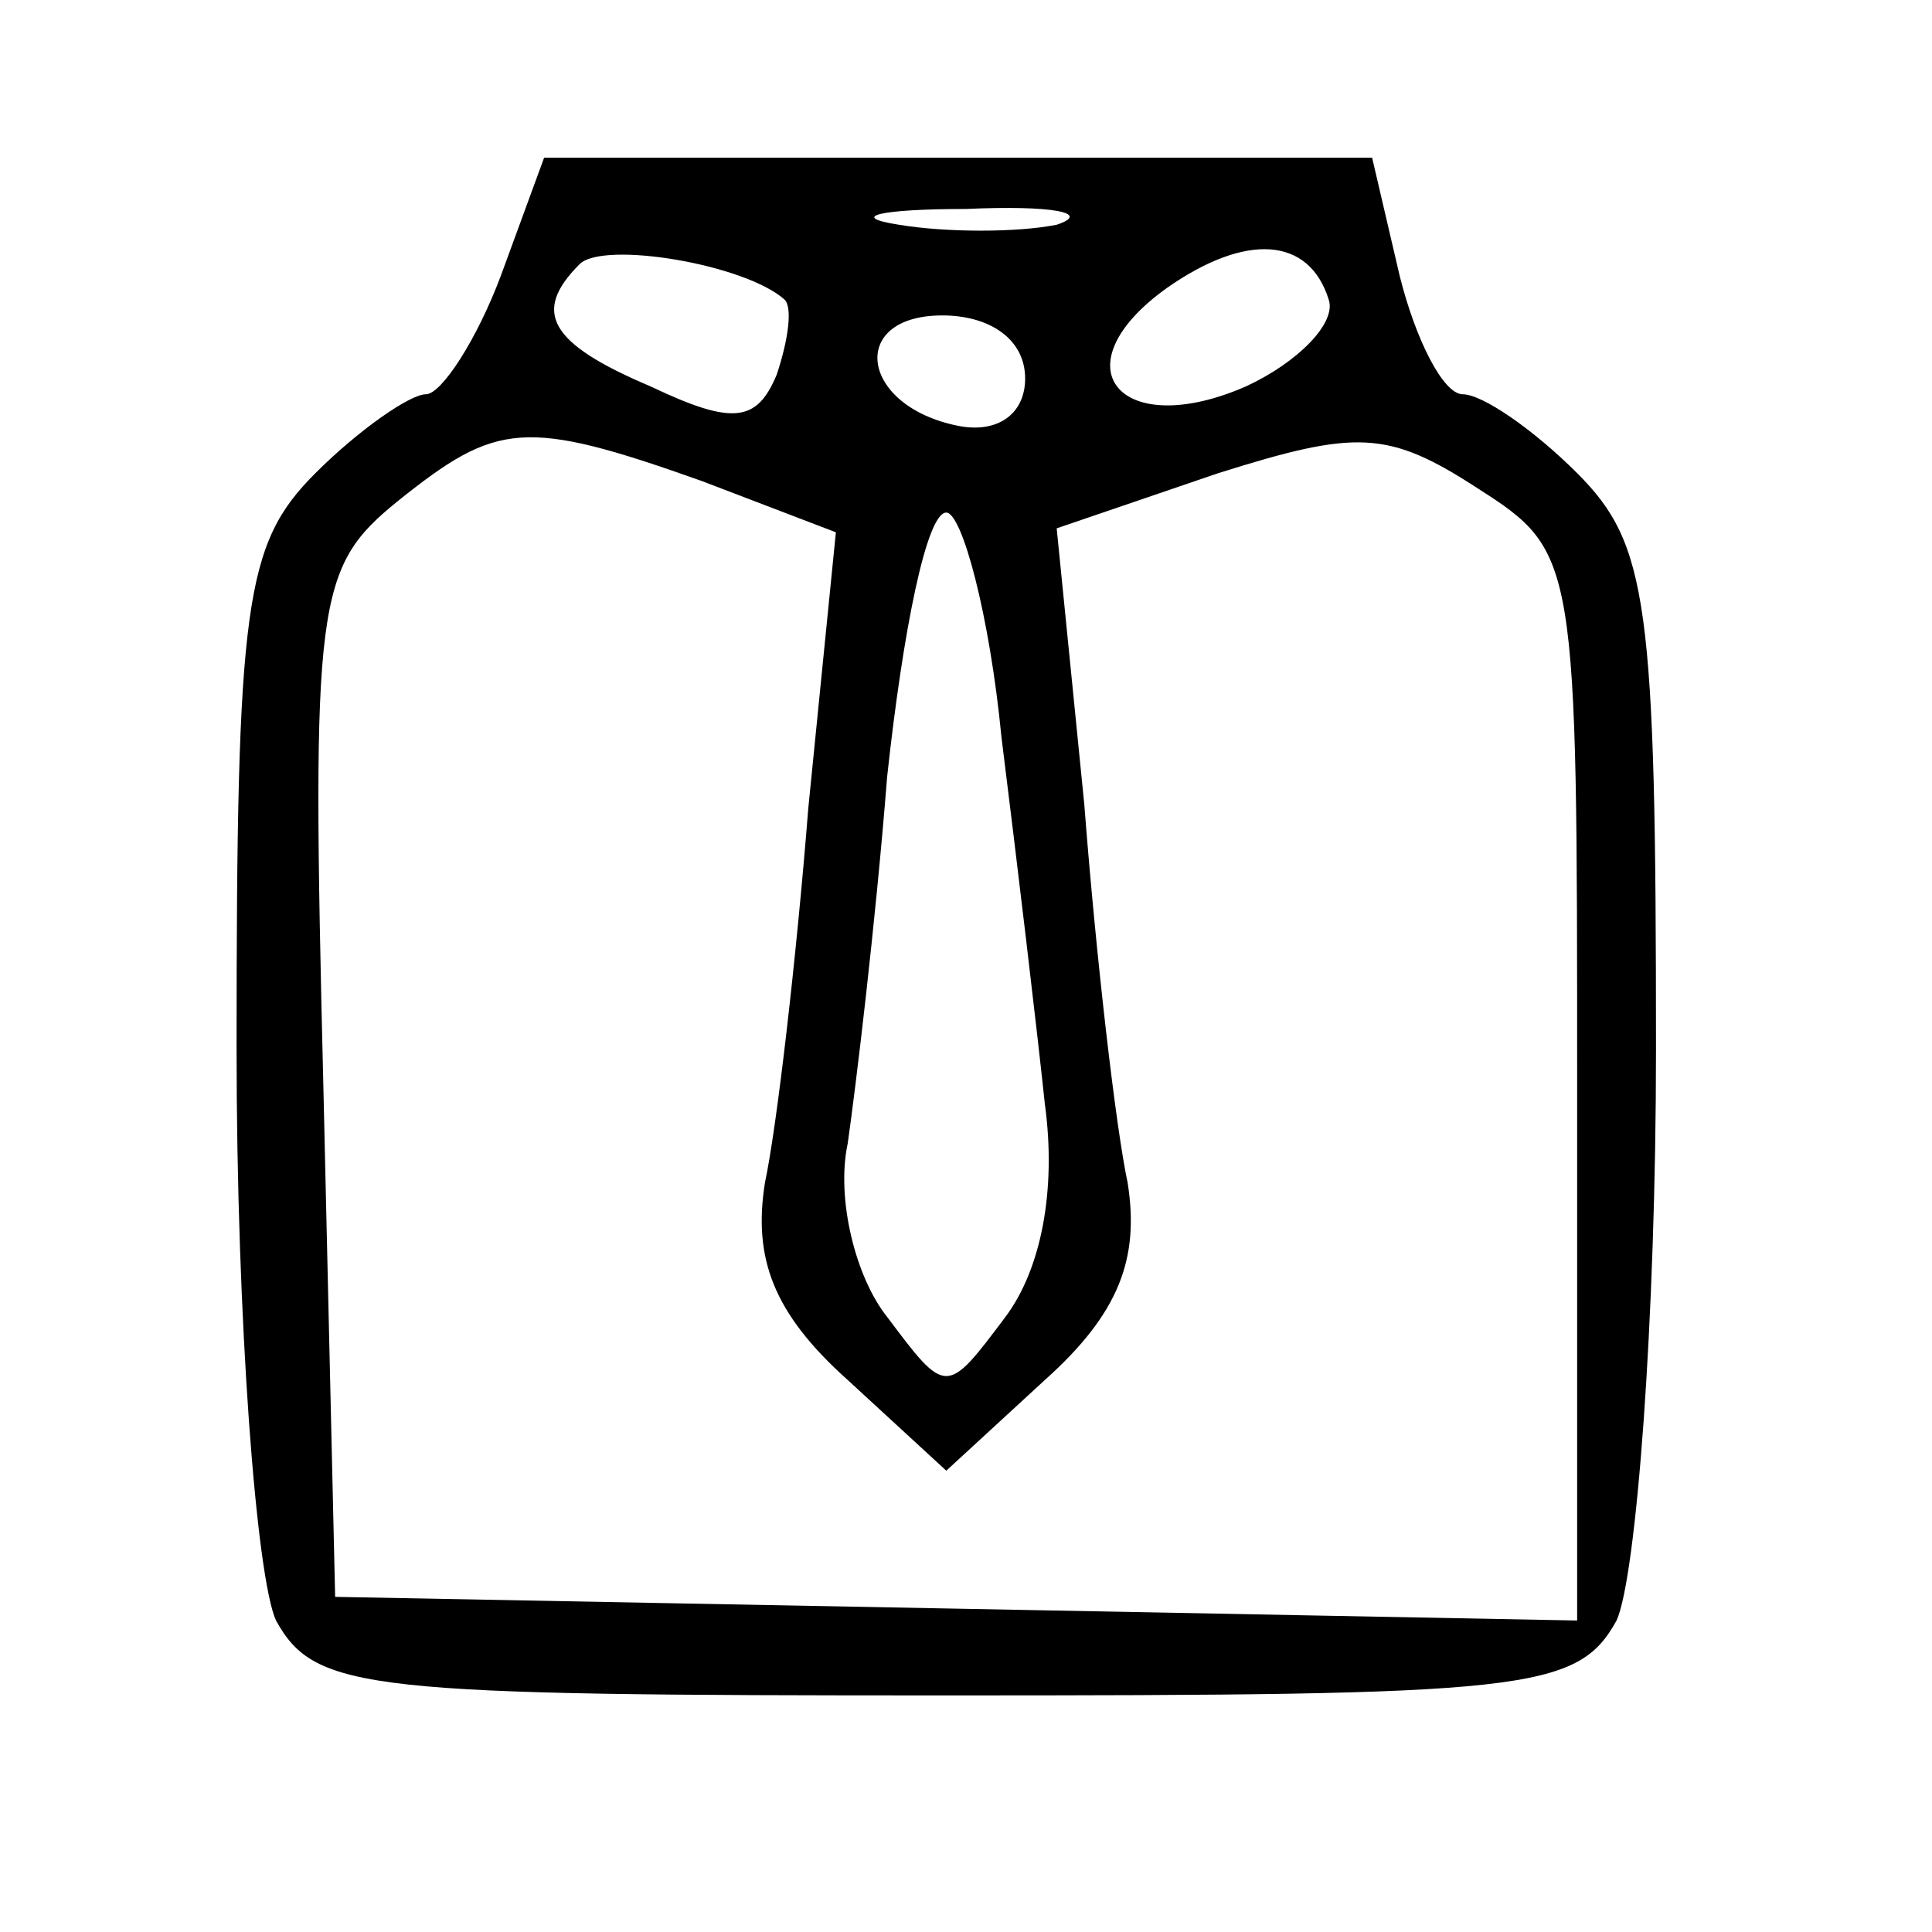
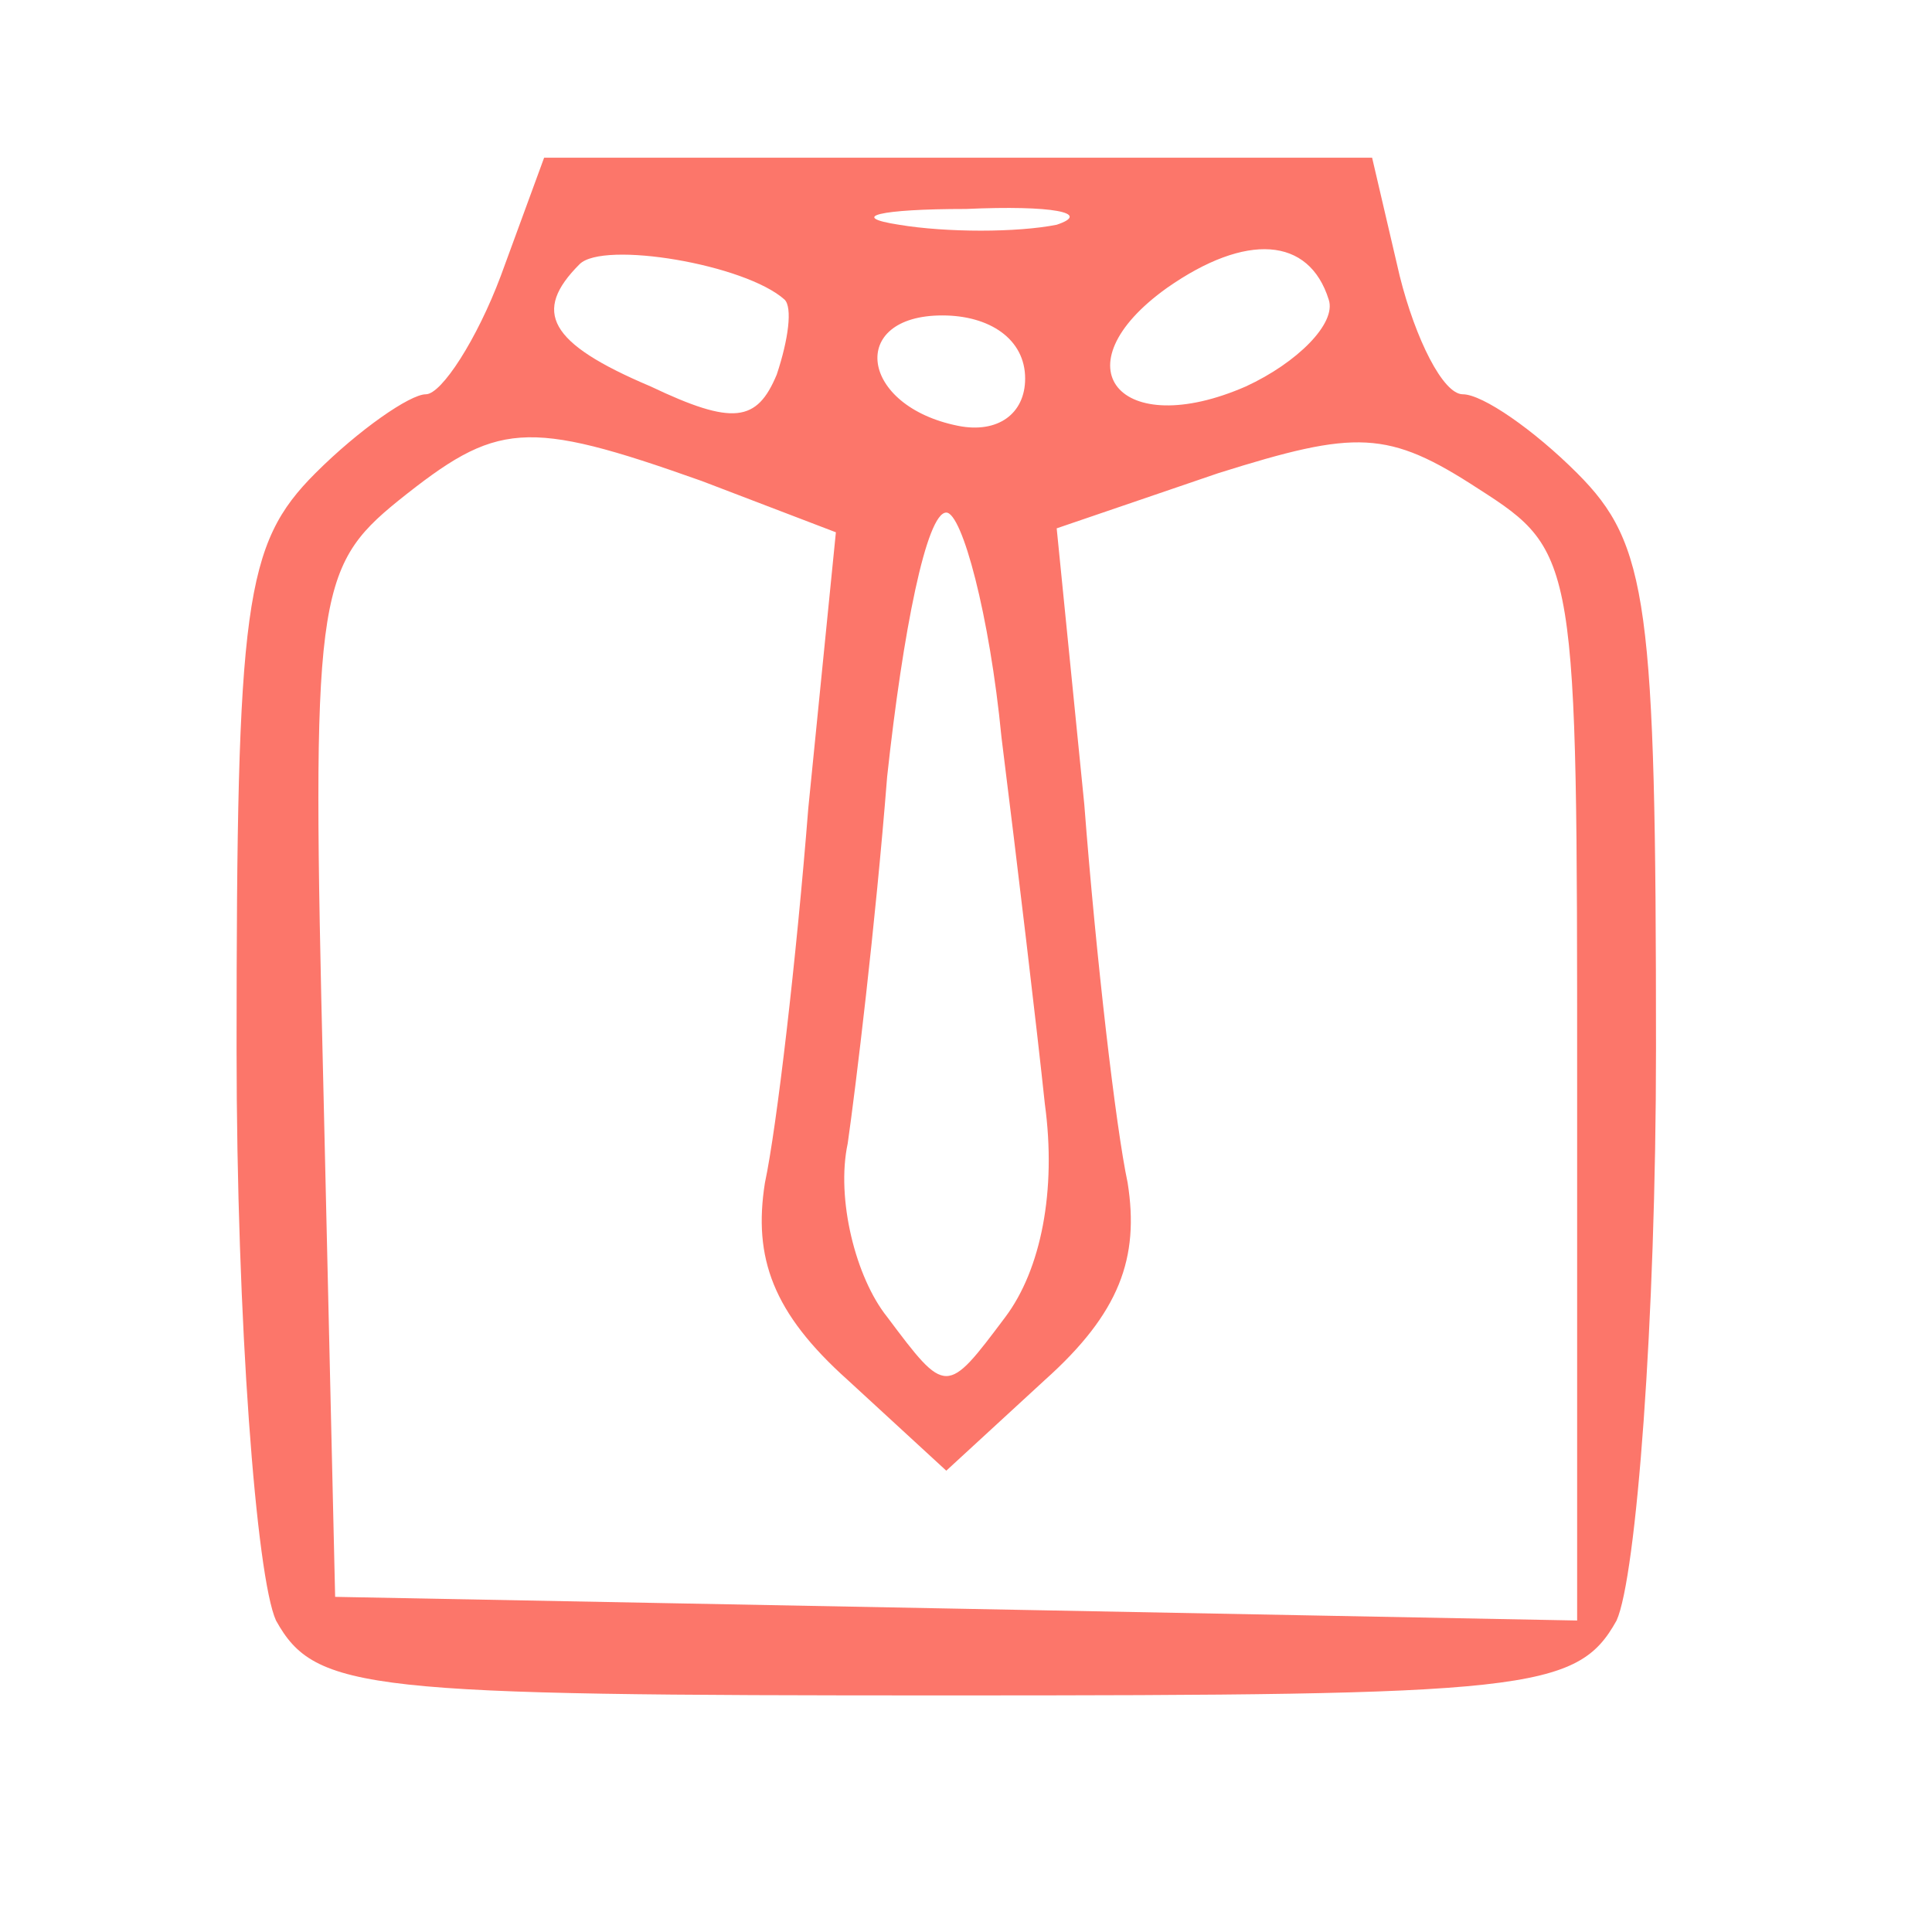
<svg xmlns="http://www.w3.org/2000/svg" version="1.0" width="49px" height="49px" viewBox="0 0 49 49" preserveAspectRatio="xMidYMid meet">
-   <g transform="translate(0,49) scale(0.1,-0.1)" fill="#000000" stroke="none">
+   <g transform="translate(0,49) scale(0.1,-0.1)" fill="#FC766A" stroke="none">
    <path d="M127 420 c-6 -16 -15 -30 -19 -30 -4 0 -17 -9 -28 -20 -18 -18 -20 -33 -20 -146 0 -69 5 -134 10 -145 10 -18 23 -19 170 -19 147 0 160 1 170 19 5 11 10 76 10 145 0 113 -2 128 -20 146 -11 11 -24 20 -29 20 -5 0 -12 14 -16 30 l-7 30 -105 0 -105 0 -11 -30z m141 13 c-10 -2 -28 -2 -40 0 -13 2 -5 4 17 4 22 1 32 -1 23 -4z m-69 -19 c2 -2 1 -10 -2 -19 -5 -12 -11 -13 -32 -3 -26 11 -30 19 -18 31 6 6 42 0 52 -9z m138 0 c2 -6 -8 -16 -21 -22 -32 -14 -48 5 -20 25 20 14 36 13 41 -3z m-77 -20 c0 -9 -7 -14 -17 -12 -25 5 -28 28 -4 28 12 0 21 -6 21 -16z m-82 -26 l34 -13 -7 -70 c-3 -38 -8 -81 -11 -95 -3 -19 2 -33 21 -50 l25 -23 25 23 c19 17 24 31 21 50 -3 14 -8 57 -11 96 l-7 70 41 14 c35 11 43 11 66 -4 25 -16 25 -18 25 -151 l0 -136 -157 3 -158 3 -3 130 c-3 123 -2 131 19 148 25 20 32 21 77 5z m76 -65 c4 -32 9 -74 11 -93 3 -22 -1 -42 -10 -54 -15 -20 -15 -20 -30 0 -8 10 -13 30 -10 44 2 14 7 55 10 93 4 37 10 67 15 67 4 0 11 -26 14 -57z" />
  </g>
</svg>
